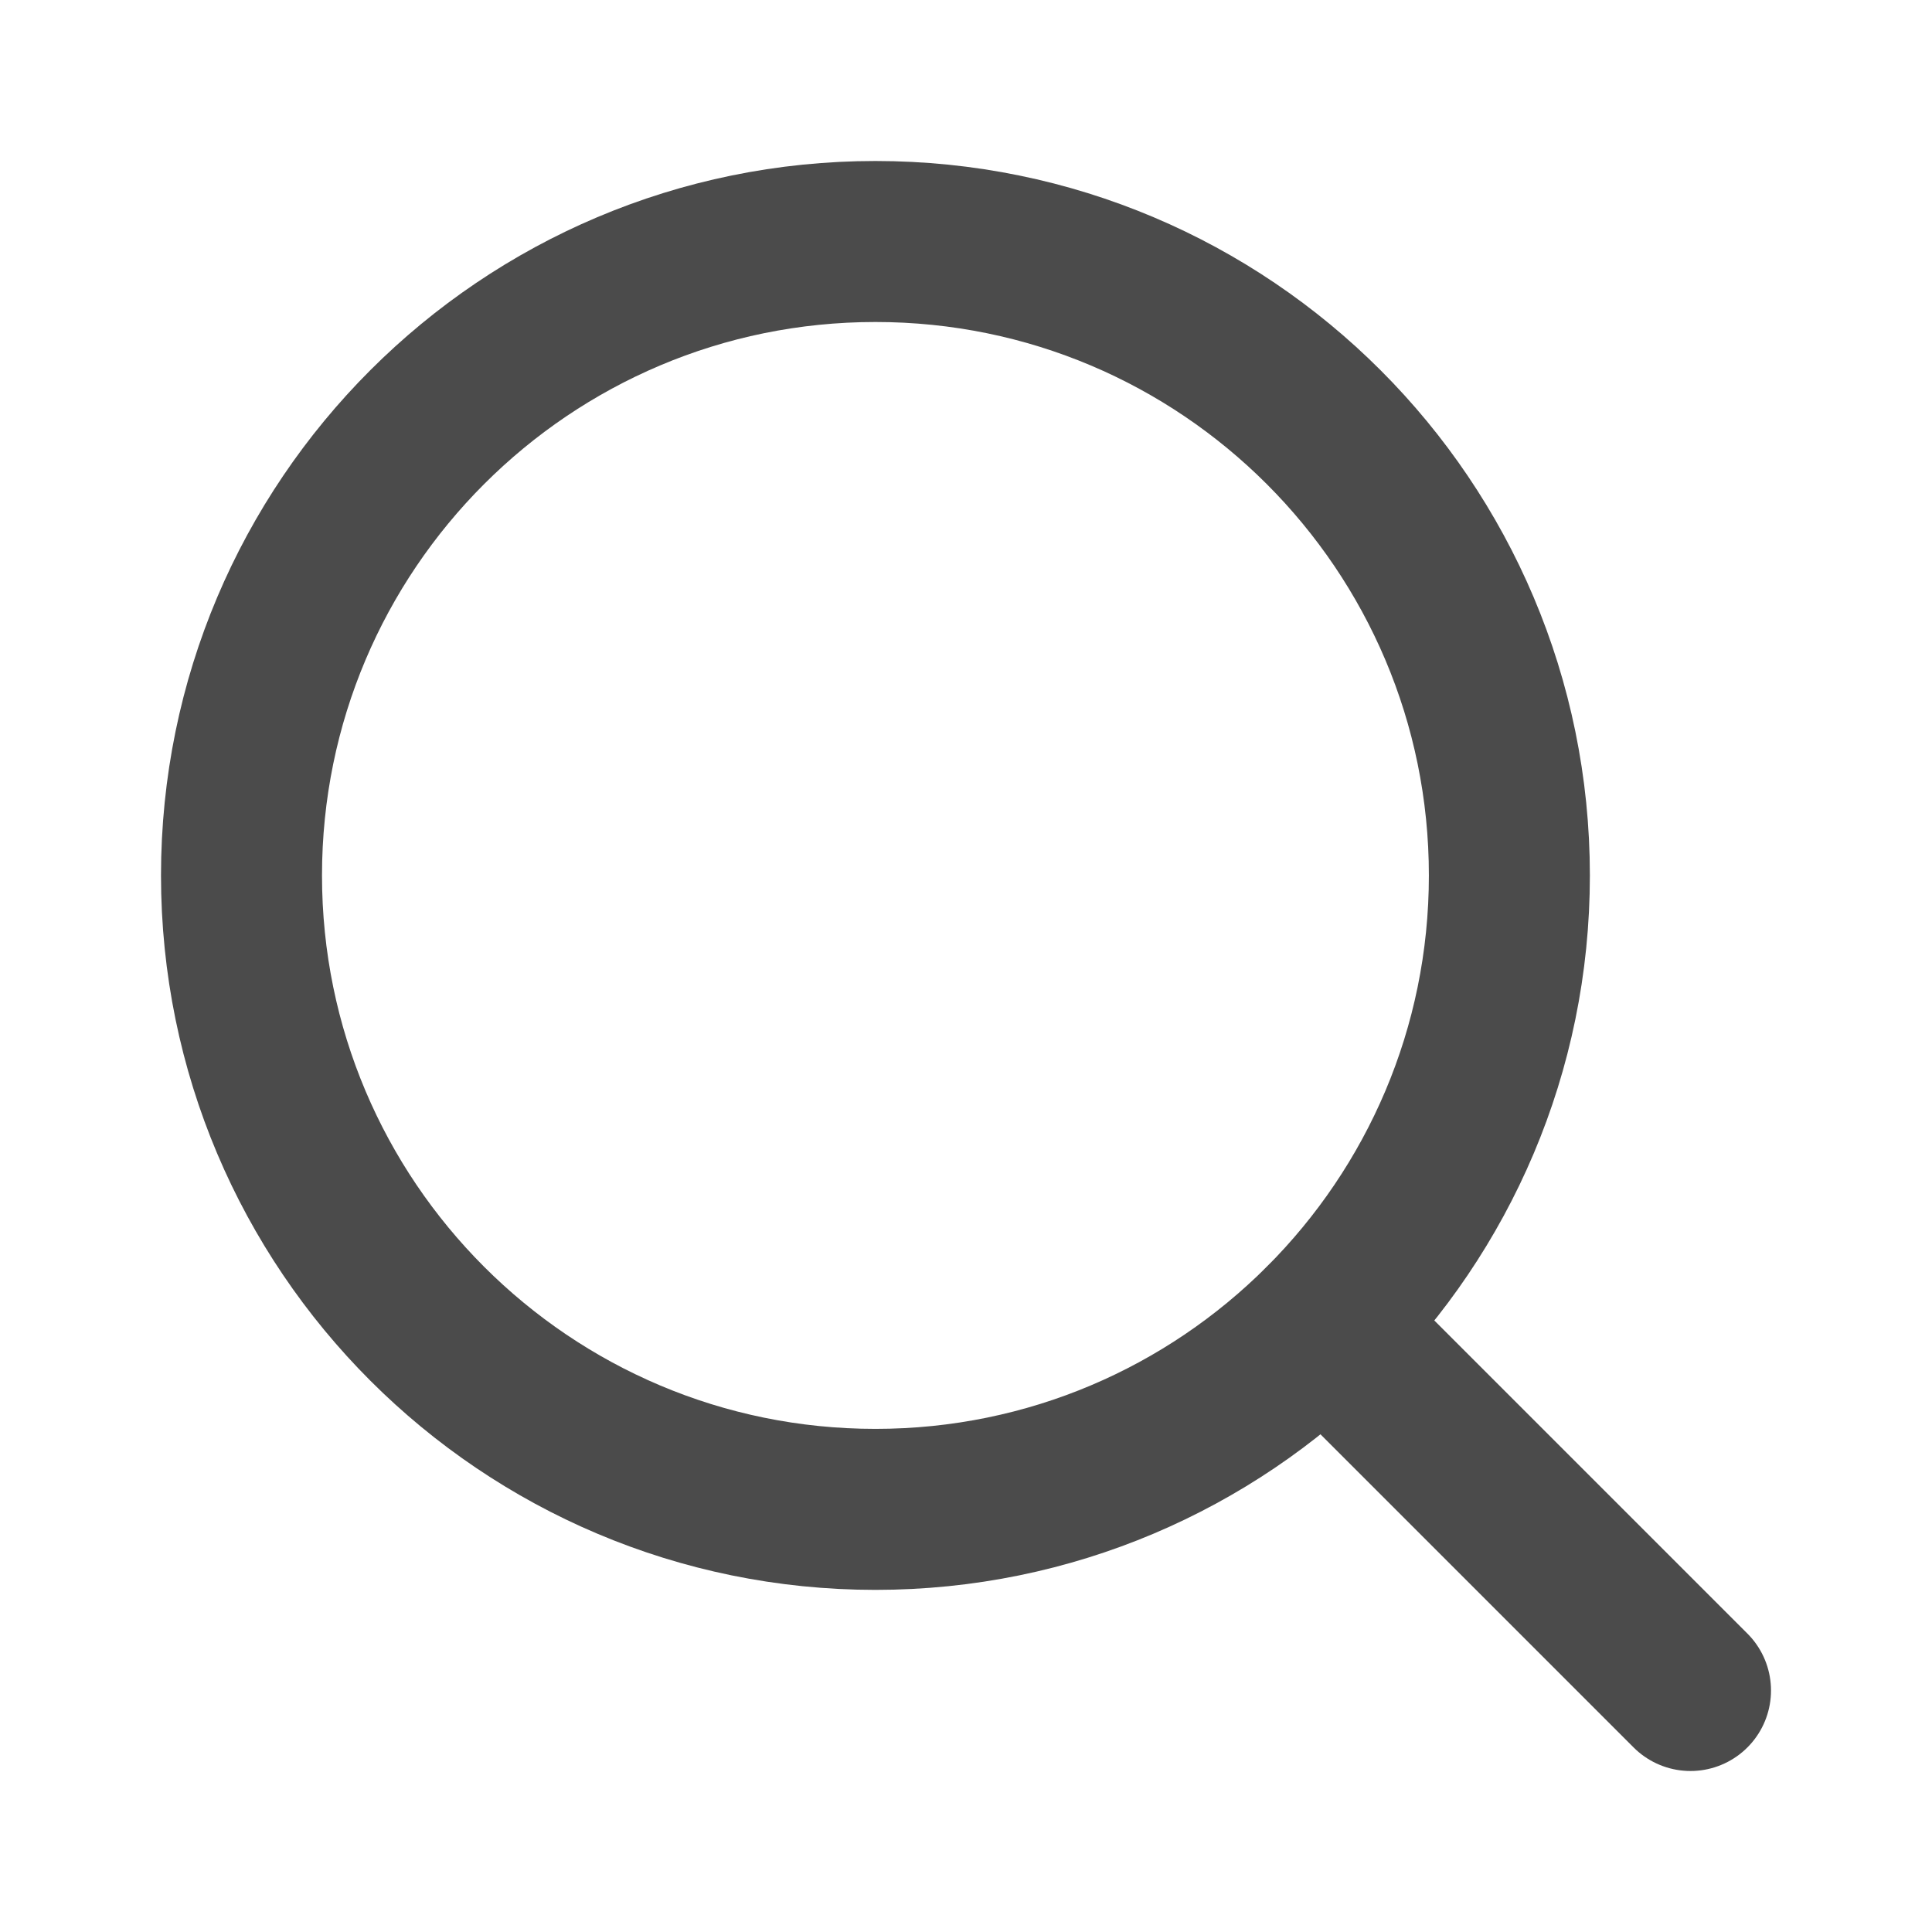
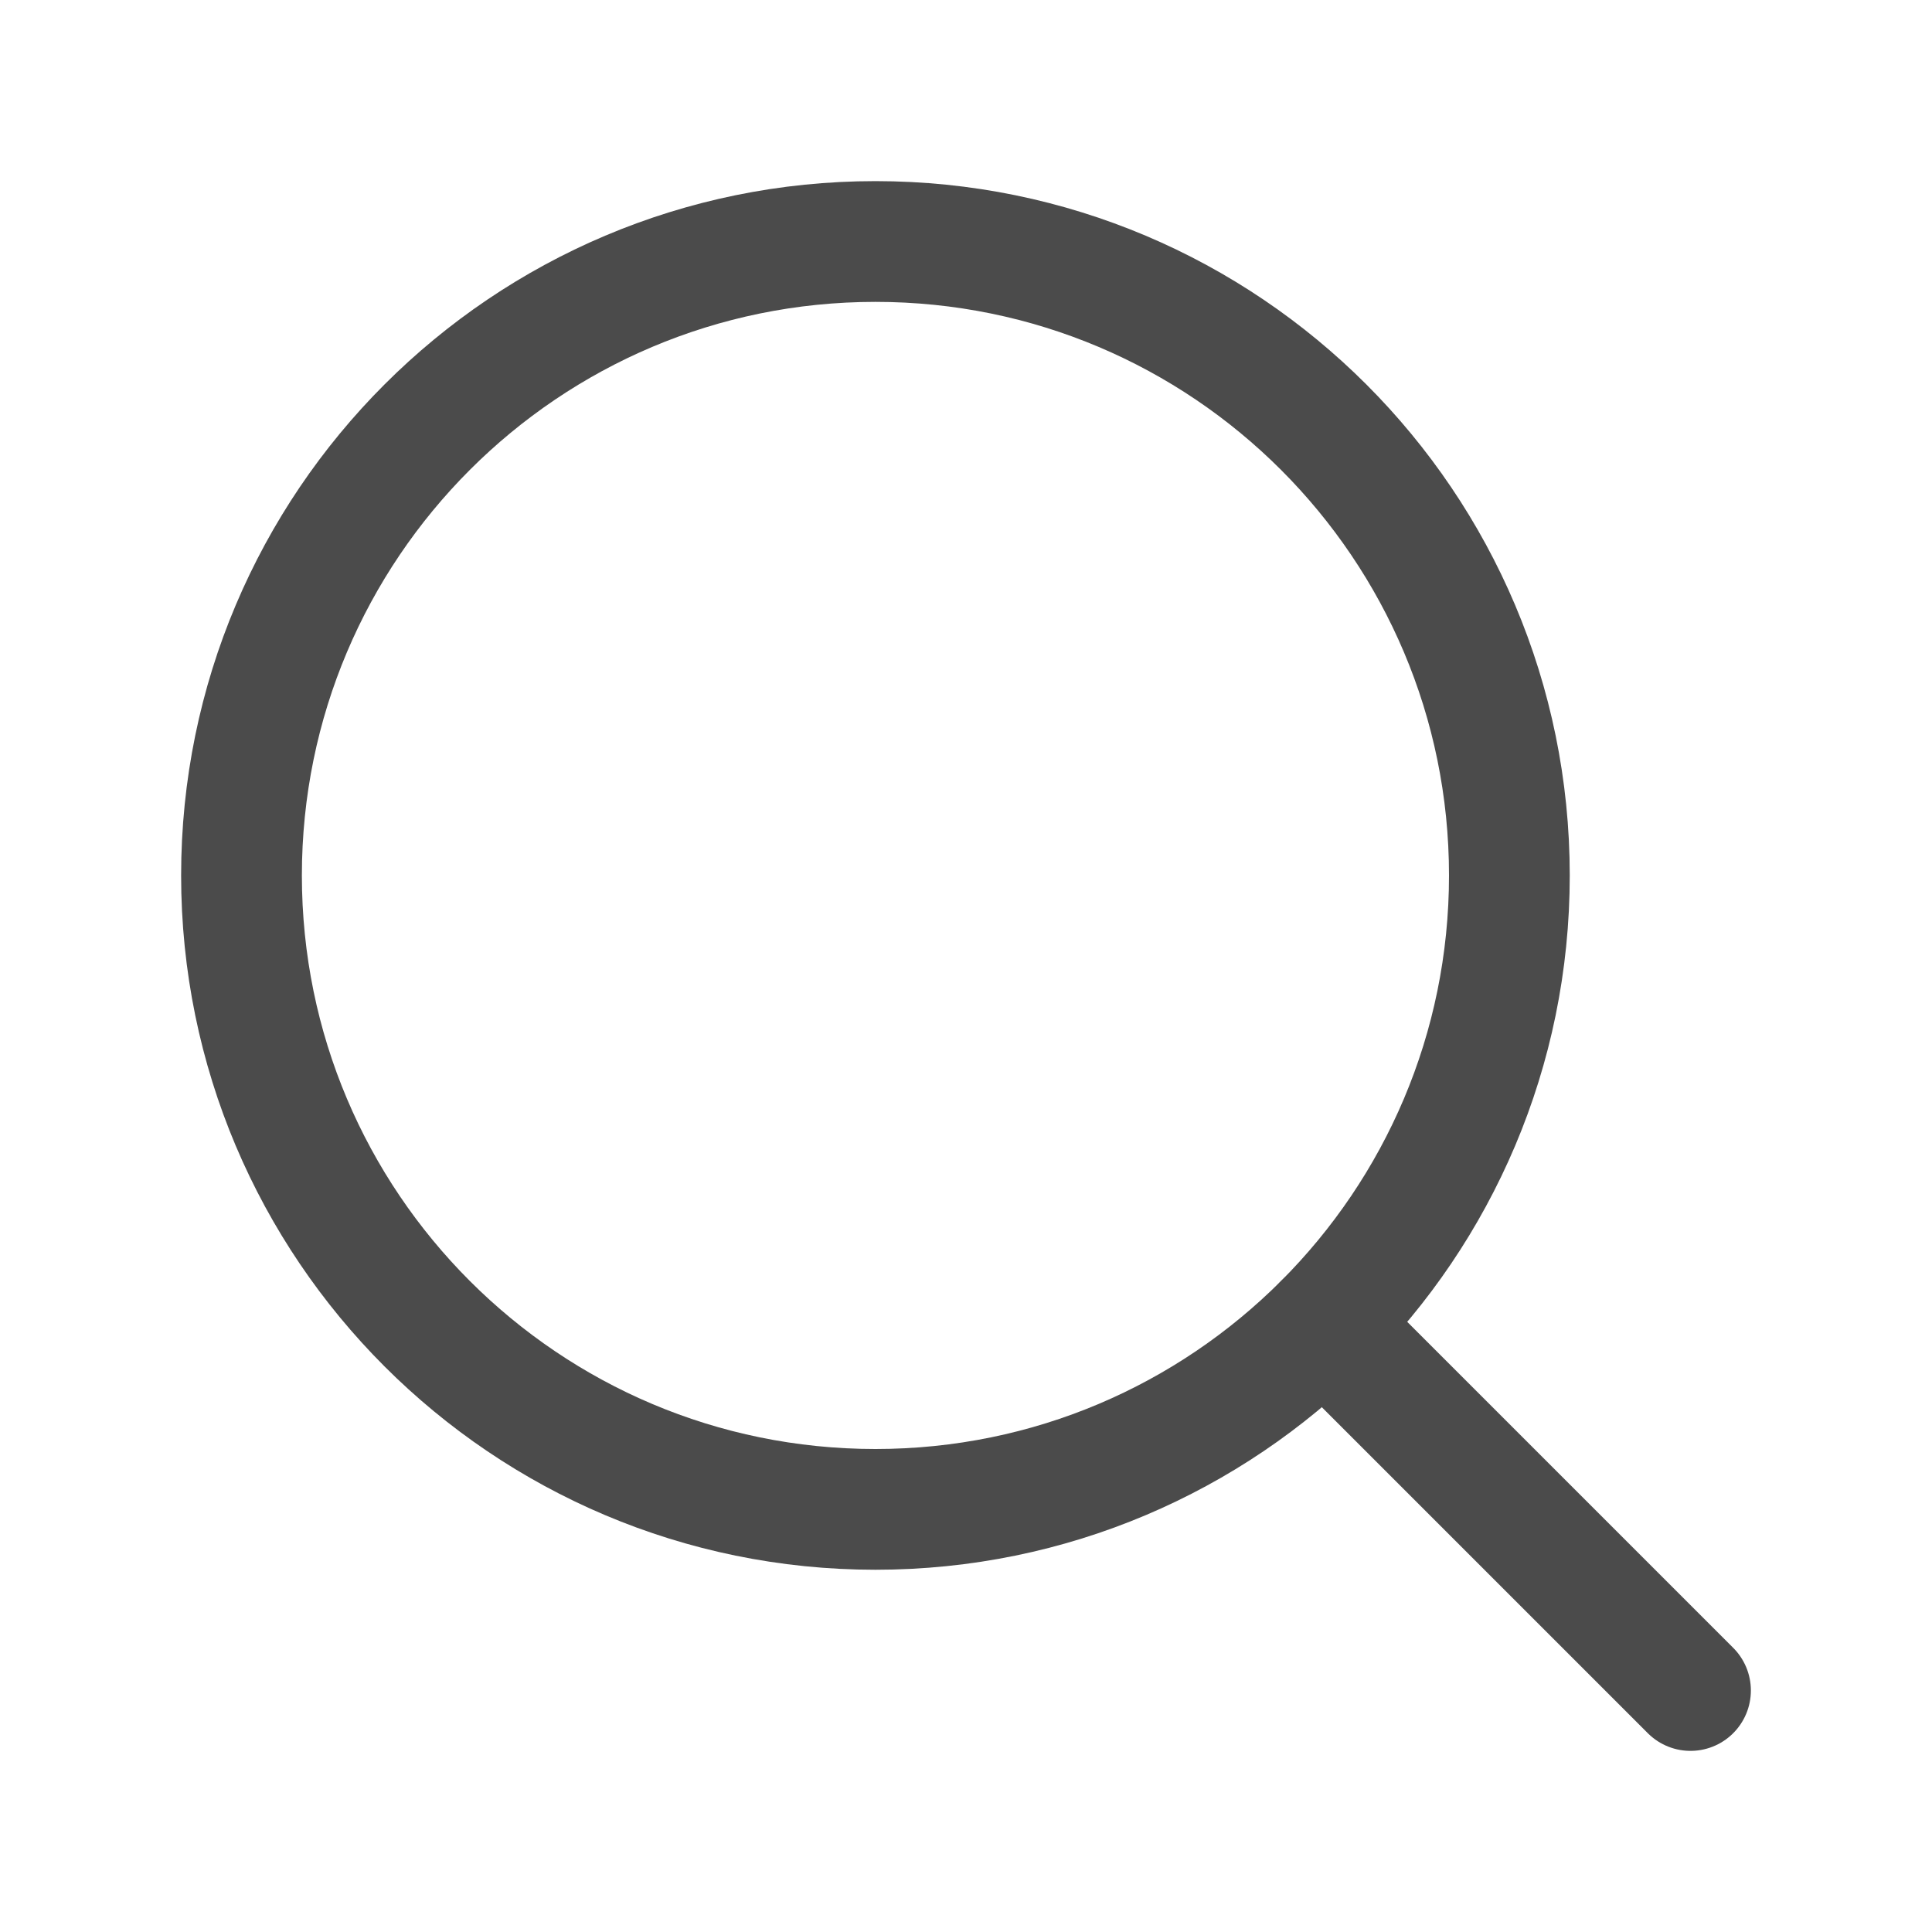
- <svg xmlns="http://www.w3.org/2000/svg" width="24" height="24" viewBox="0 0 24 24" fill="none">
-   <path d="M10.875 18.75C15.224 18.75 18.75 15.224 18.75 10.875C18.75 6.526 15.224 3 10.875 3C6.526 3 3 6.526 3 10.875C3 15.224 6.526 18.75 10.875 18.75Z" stroke="#4B4B4B" stroke-width="2" stroke-linecap="round" stroke-linejoin="round" />
-   <path d="M16.444 16.444L21 21" stroke="#4B4B4B" stroke-width="2" stroke-linecap="round" stroke-linejoin="round" />
+ <svg xmlns="http://www.w3.org/2000/svg" width="24" height="24" fill="#4B4B4B" viewBox="0 0 256 256">
+   <rect width="256" height="256" fill="none" />
+   <circle cx="116" cy="116" r="84" fill="none" stroke="#4B4B4B" stroke-linecap="round" stroke-linejoin="round" stroke-width="16" />
+   <line x1="175.4" y1="175.4" x2="224" y2="224" fill="none" stroke="#4B4B4B" stroke-linecap="round" stroke-linejoin="round" stroke-width="16" />
</svg>
